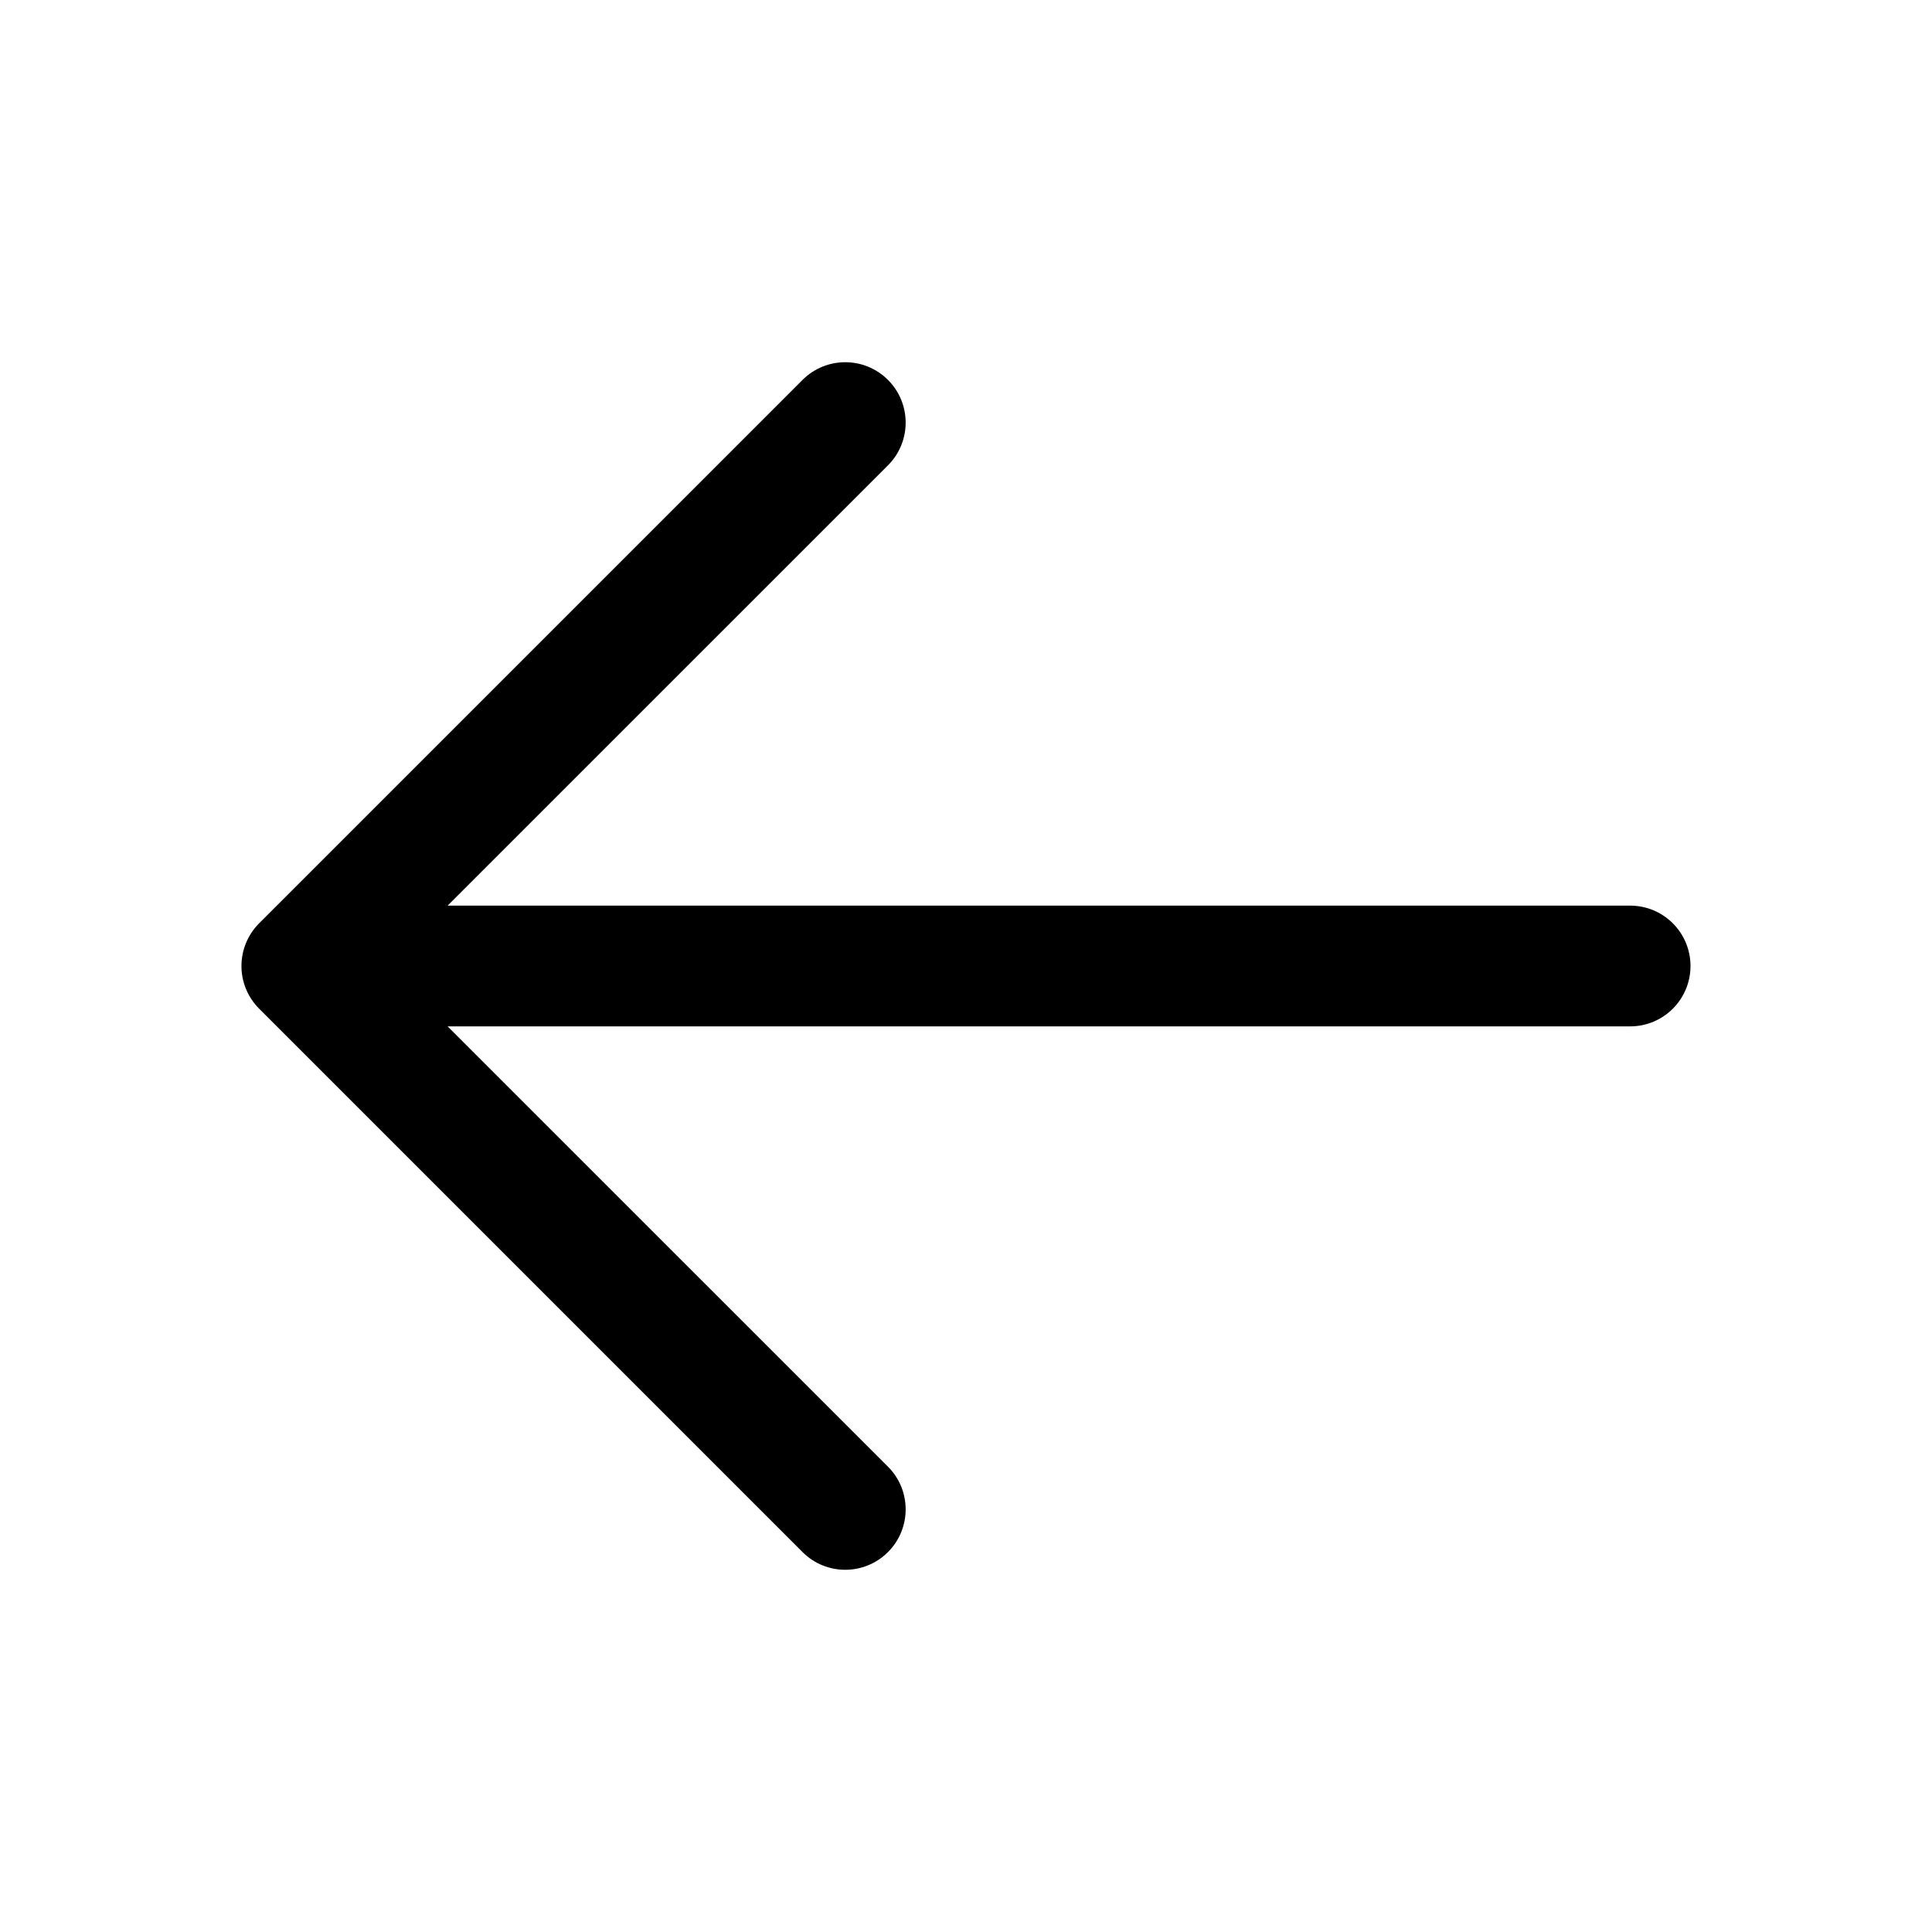
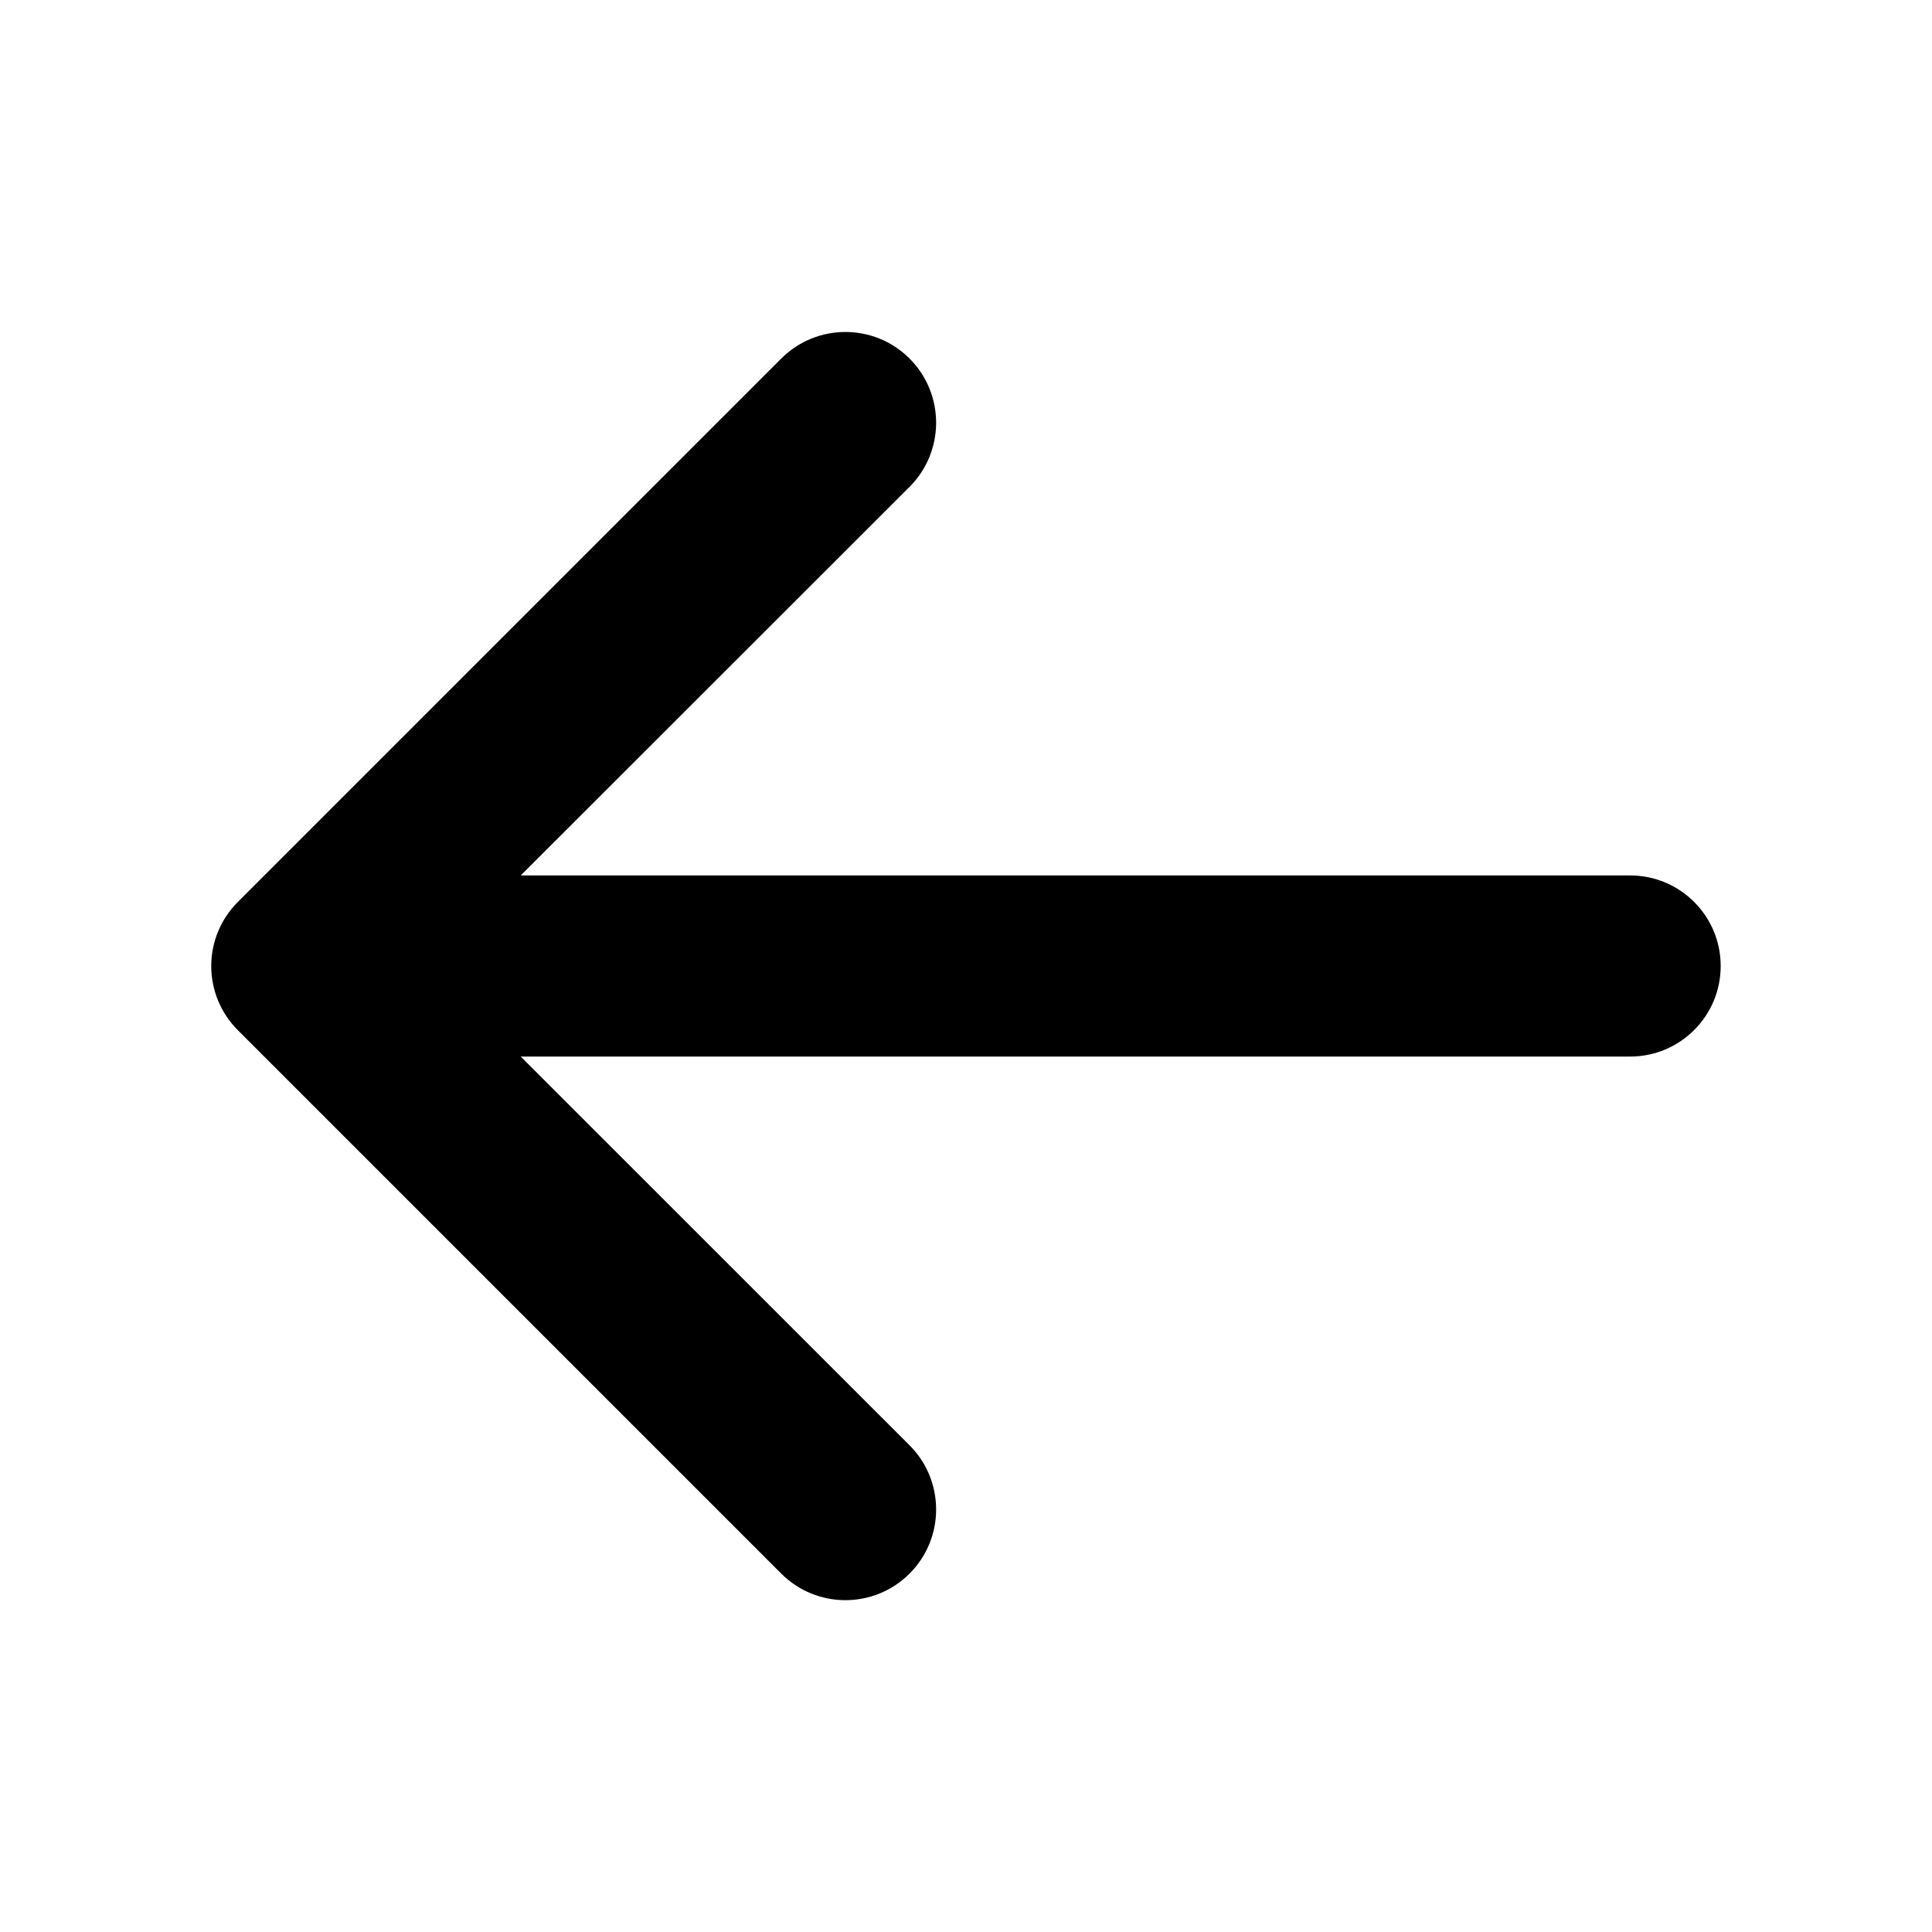
<svg xmlns="http://www.w3.org/2000/svg" viewBox="0 0 256 256" fill="currentColor">
-   <path d="M224,128a8,8,0,0,1-8,8H59.31l58.35,58.34a8,8,0,0,1-11.32,11.32l-72-72a8,8,0,0,1,0-11.32l72-72a8,8,0,0,1,11.32,11.32L59.31,120H216A8,8,0,0,1,224,128Z" />
+   <path d="M228,128a12,12,0,0,1-12,12H69l51.52,51.51a12,12,0,0,1-17,17l-72-72a12,12,0,0,1,0-17l72-72a12,12,0,0,1,17,17L69,116H216A12,12,0,0,1,228,128Z" />
</svg>
